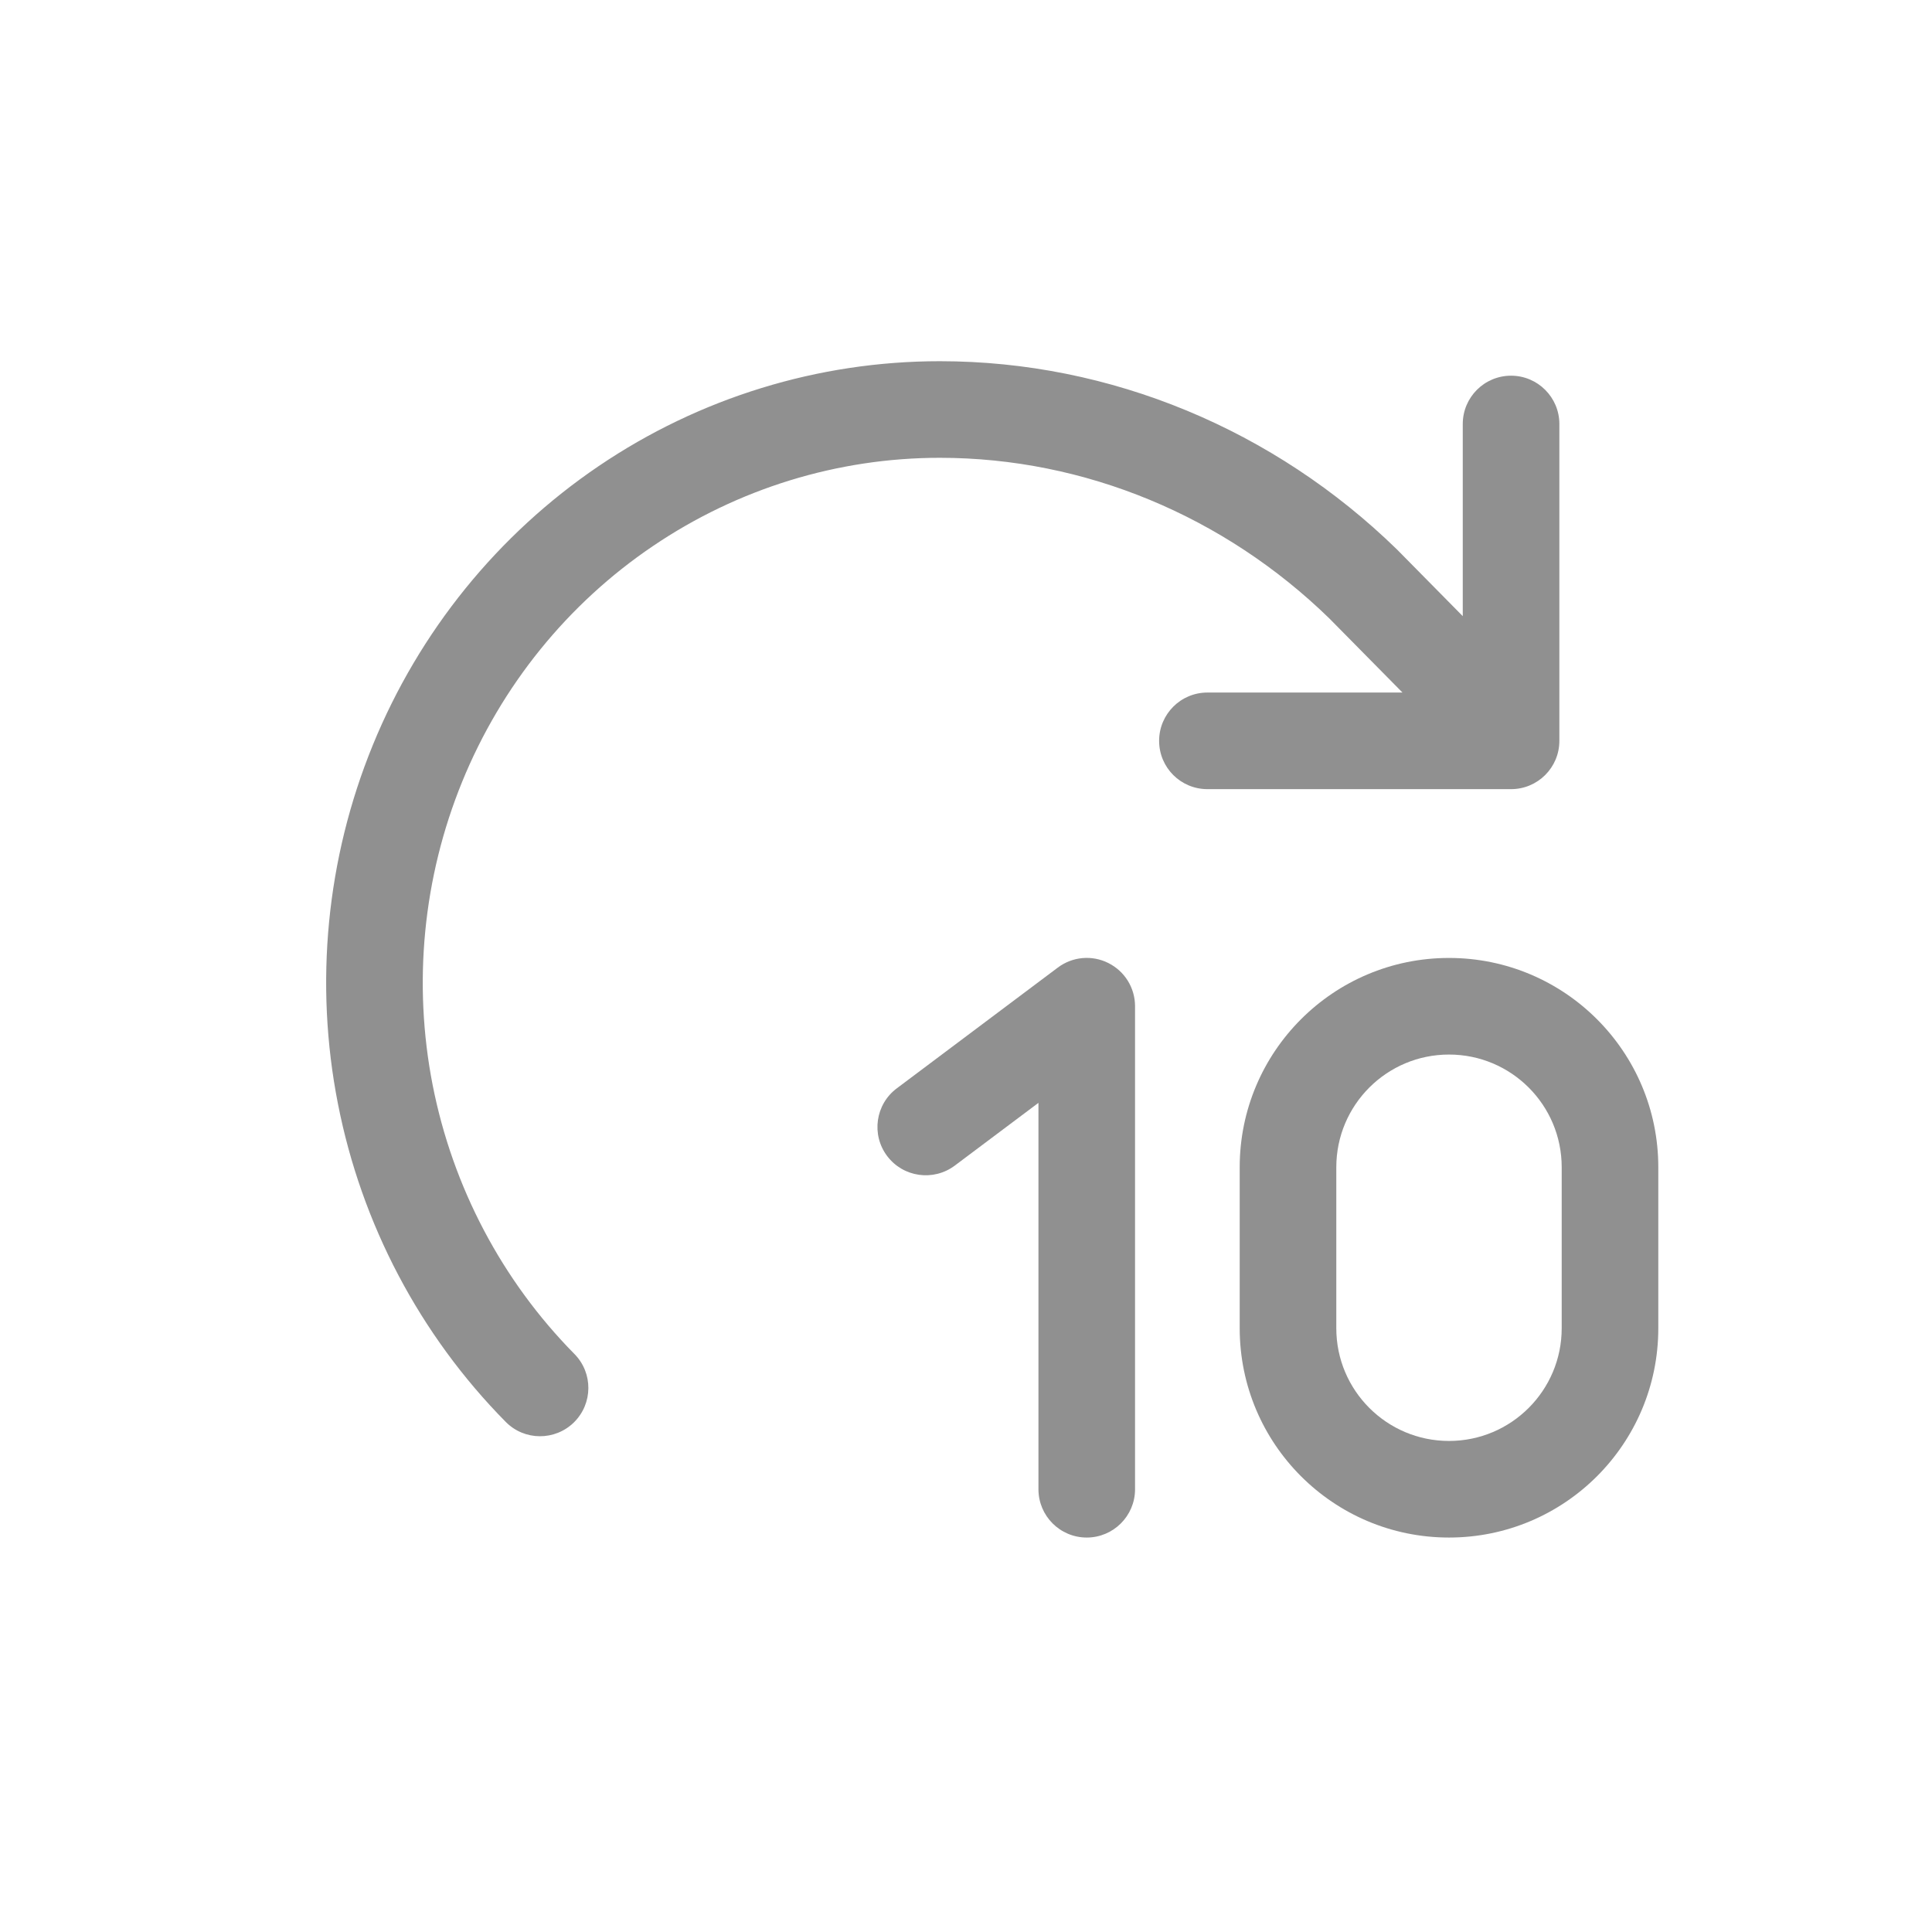
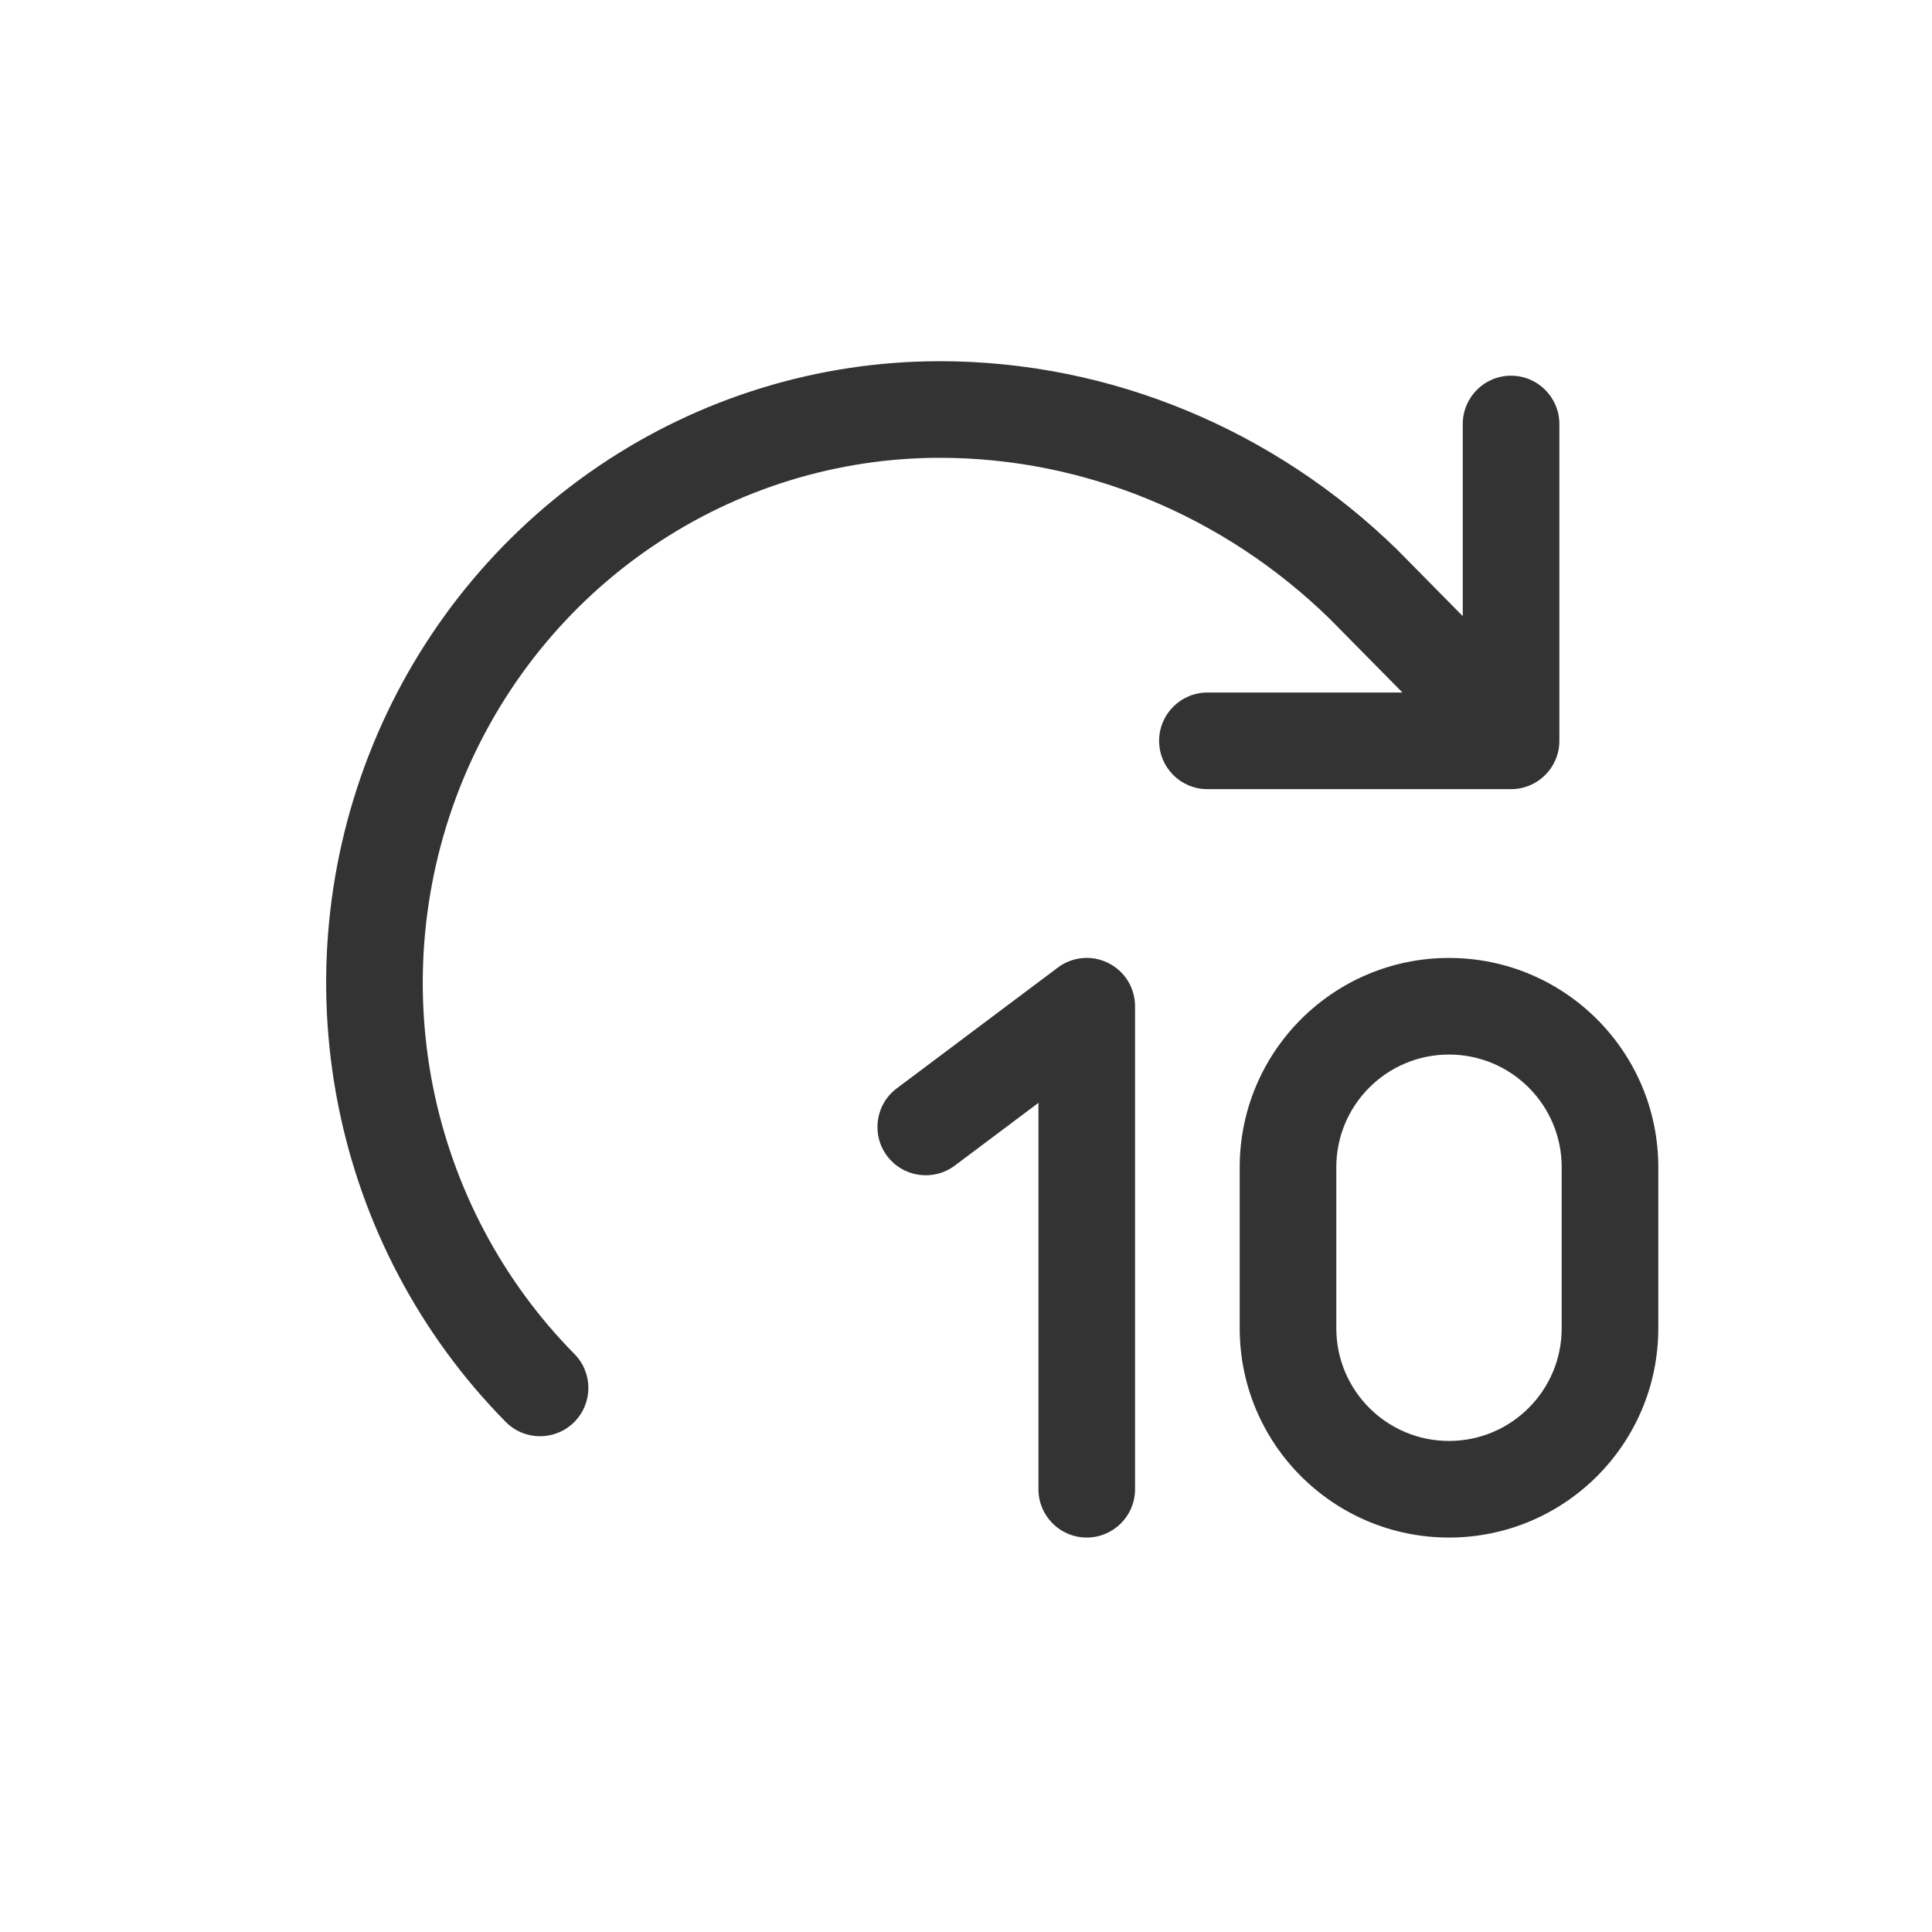
<svg xmlns="http://www.w3.org/2000/svg" width="24" height="24" viewBox="0 0 24 24" fill="none">
-   <path d="M8.11 6.784C9.166 6.069 10.406 5.687 11.675 5.687C13.477 5.687 15.208 6.412 16.512 7.681L17.422 8.603H14.999C14.667 8.603 14.399 8.872 14.399 9.203C14.399 9.535 14.667 9.803 14.999 9.803H18.771C19.102 9.803 19.371 9.535 19.371 9.203V5.267C19.371 4.936 19.102 4.667 18.771 4.667C18.439 4.667 18.171 4.936 18.171 5.267V7.654L17.362 6.834L17.353 6.825C15.833 5.343 13.803 4.487 11.675 4.487C10.165 4.487 8.69 4.941 7.437 5.79C6.183 6.64 5.207 7.846 4.631 9.256C4.055 10.665 3.904 12.216 4.198 13.712C4.491 15.207 5.216 16.583 6.282 17.663C6.514 17.899 6.894 17.901 7.13 17.669C7.366 17.436 7.369 17.056 7.136 16.82C6.237 15.909 5.624 14.747 5.375 13.481C5.127 12.214 5.255 10.902 5.742 9.709C6.229 8.517 7.053 7.499 8.11 6.784Z" fill="#909090" />
-   <path d="M13.768 11.963C13.972 12.065 14.1 12.272 14.1 12.5V18.5C14.1 18.831 13.831 19.1 13.5 19.1C13.168 19.1 12.9 18.831 12.9 18.5V13.7L11.86 14.48C11.595 14.678 11.219 14.625 11.02 14.36C10.821 14.095 10.875 13.718 11.14 13.52L13.14 12.02C13.322 11.883 13.565 11.861 13.768 11.963Z" fill="#909090" />
-   <path fill-rule="evenodd" clip-rule="evenodd" d="M18 11.9C16.564 11.9 15.4 13.064 15.4 14.5V16.5C15.4 17.936 16.564 19.1 18 19.1C19.436 19.1 20.6 17.936 20.6 16.5V14.5C20.6 13.064 19.436 11.9 18 11.9ZM16.6 14.5C16.6 13.726 17.227 13.1 18 13.1C18.773 13.1 19.4 13.726 19.4 14.5V16.5C19.4 17.273 18.773 17.9 18 17.9C17.227 17.9 16.6 17.273 16.6 16.5V14.5Z" fill="#909090" />
+   <path d="M8.11 6.784C9.166 6.069 10.406 5.687 11.675 5.687C13.477 5.687 15.208 6.412 16.512 7.681L17.422 8.603H14.999C14.667 8.603 14.399 8.872 14.399 9.203C14.399 9.535 14.667 9.803 14.999 9.803H18.771C19.102 9.803 19.371 9.535 19.371 9.203V5.267C19.371 4.936 19.102 4.667 18.771 4.667C18.439 4.667 18.171 4.936 18.171 5.267V7.654L17.362 6.834L17.353 6.825C15.833 5.343 13.803 4.487 11.675 4.487C10.165 4.487 8.69 4.941 7.437 5.79C6.183 6.64 5.207 7.846 4.631 9.256C4.055 10.665 3.904 12.216 4.198 13.712C4.491 15.207 5.216 16.583 6.282 17.663C6.514 17.899 6.894 17.901 7.13 17.669C7.366 17.436 7.369 17.056 7.136 16.82C6.237 15.909 5.624 14.747 5.375 13.481C5.127 12.214 5.255 10.902 5.742 9.709C6.229 8.517 7.053 7.499 8.11 6.784Z" fill="#333333" />
+   <path d="M13.768 11.963C13.972 12.065 14.1 12.272 14.1 12.5V18.5C14.1 18.831 13.831 19.1 13.5 19.1C13.168 19.1 12.9 18.831 12.9 18.5V13.7L11.86 14.48C11.595 14.678 11.219 14.625 11.02 14.36C10.821 14.095 10.875 13.718 11.14 13.52L13.14 12.02C13.322 11.883 13.565 11.861 13.768 11.963Z" fill="#333333" />
+   <path fill-rule="evenodd" clip-rule="evenodd" d="M18 11.9C16.564 11.9 15.4 13.064 15.4 14.5V16.5C15.4 17.936 16.564 19.1 18 19.1C19.436 19.1 20.6 17.936 20.6 16.5V14.5C20.6 13.064 19.436 11.9 18 11.9ZM16.6 14.5C16.6 13.726 17.227 13.1 18 13.1C18.773 13.1 19.4 13.726 19.4 14.5V16.5C19.4 17.273 18.773 17.9 18 17.9C17.227 17.9 16.6 17.273 16.6 16.5V14.5Z" fill="#333333" />
</svg>
